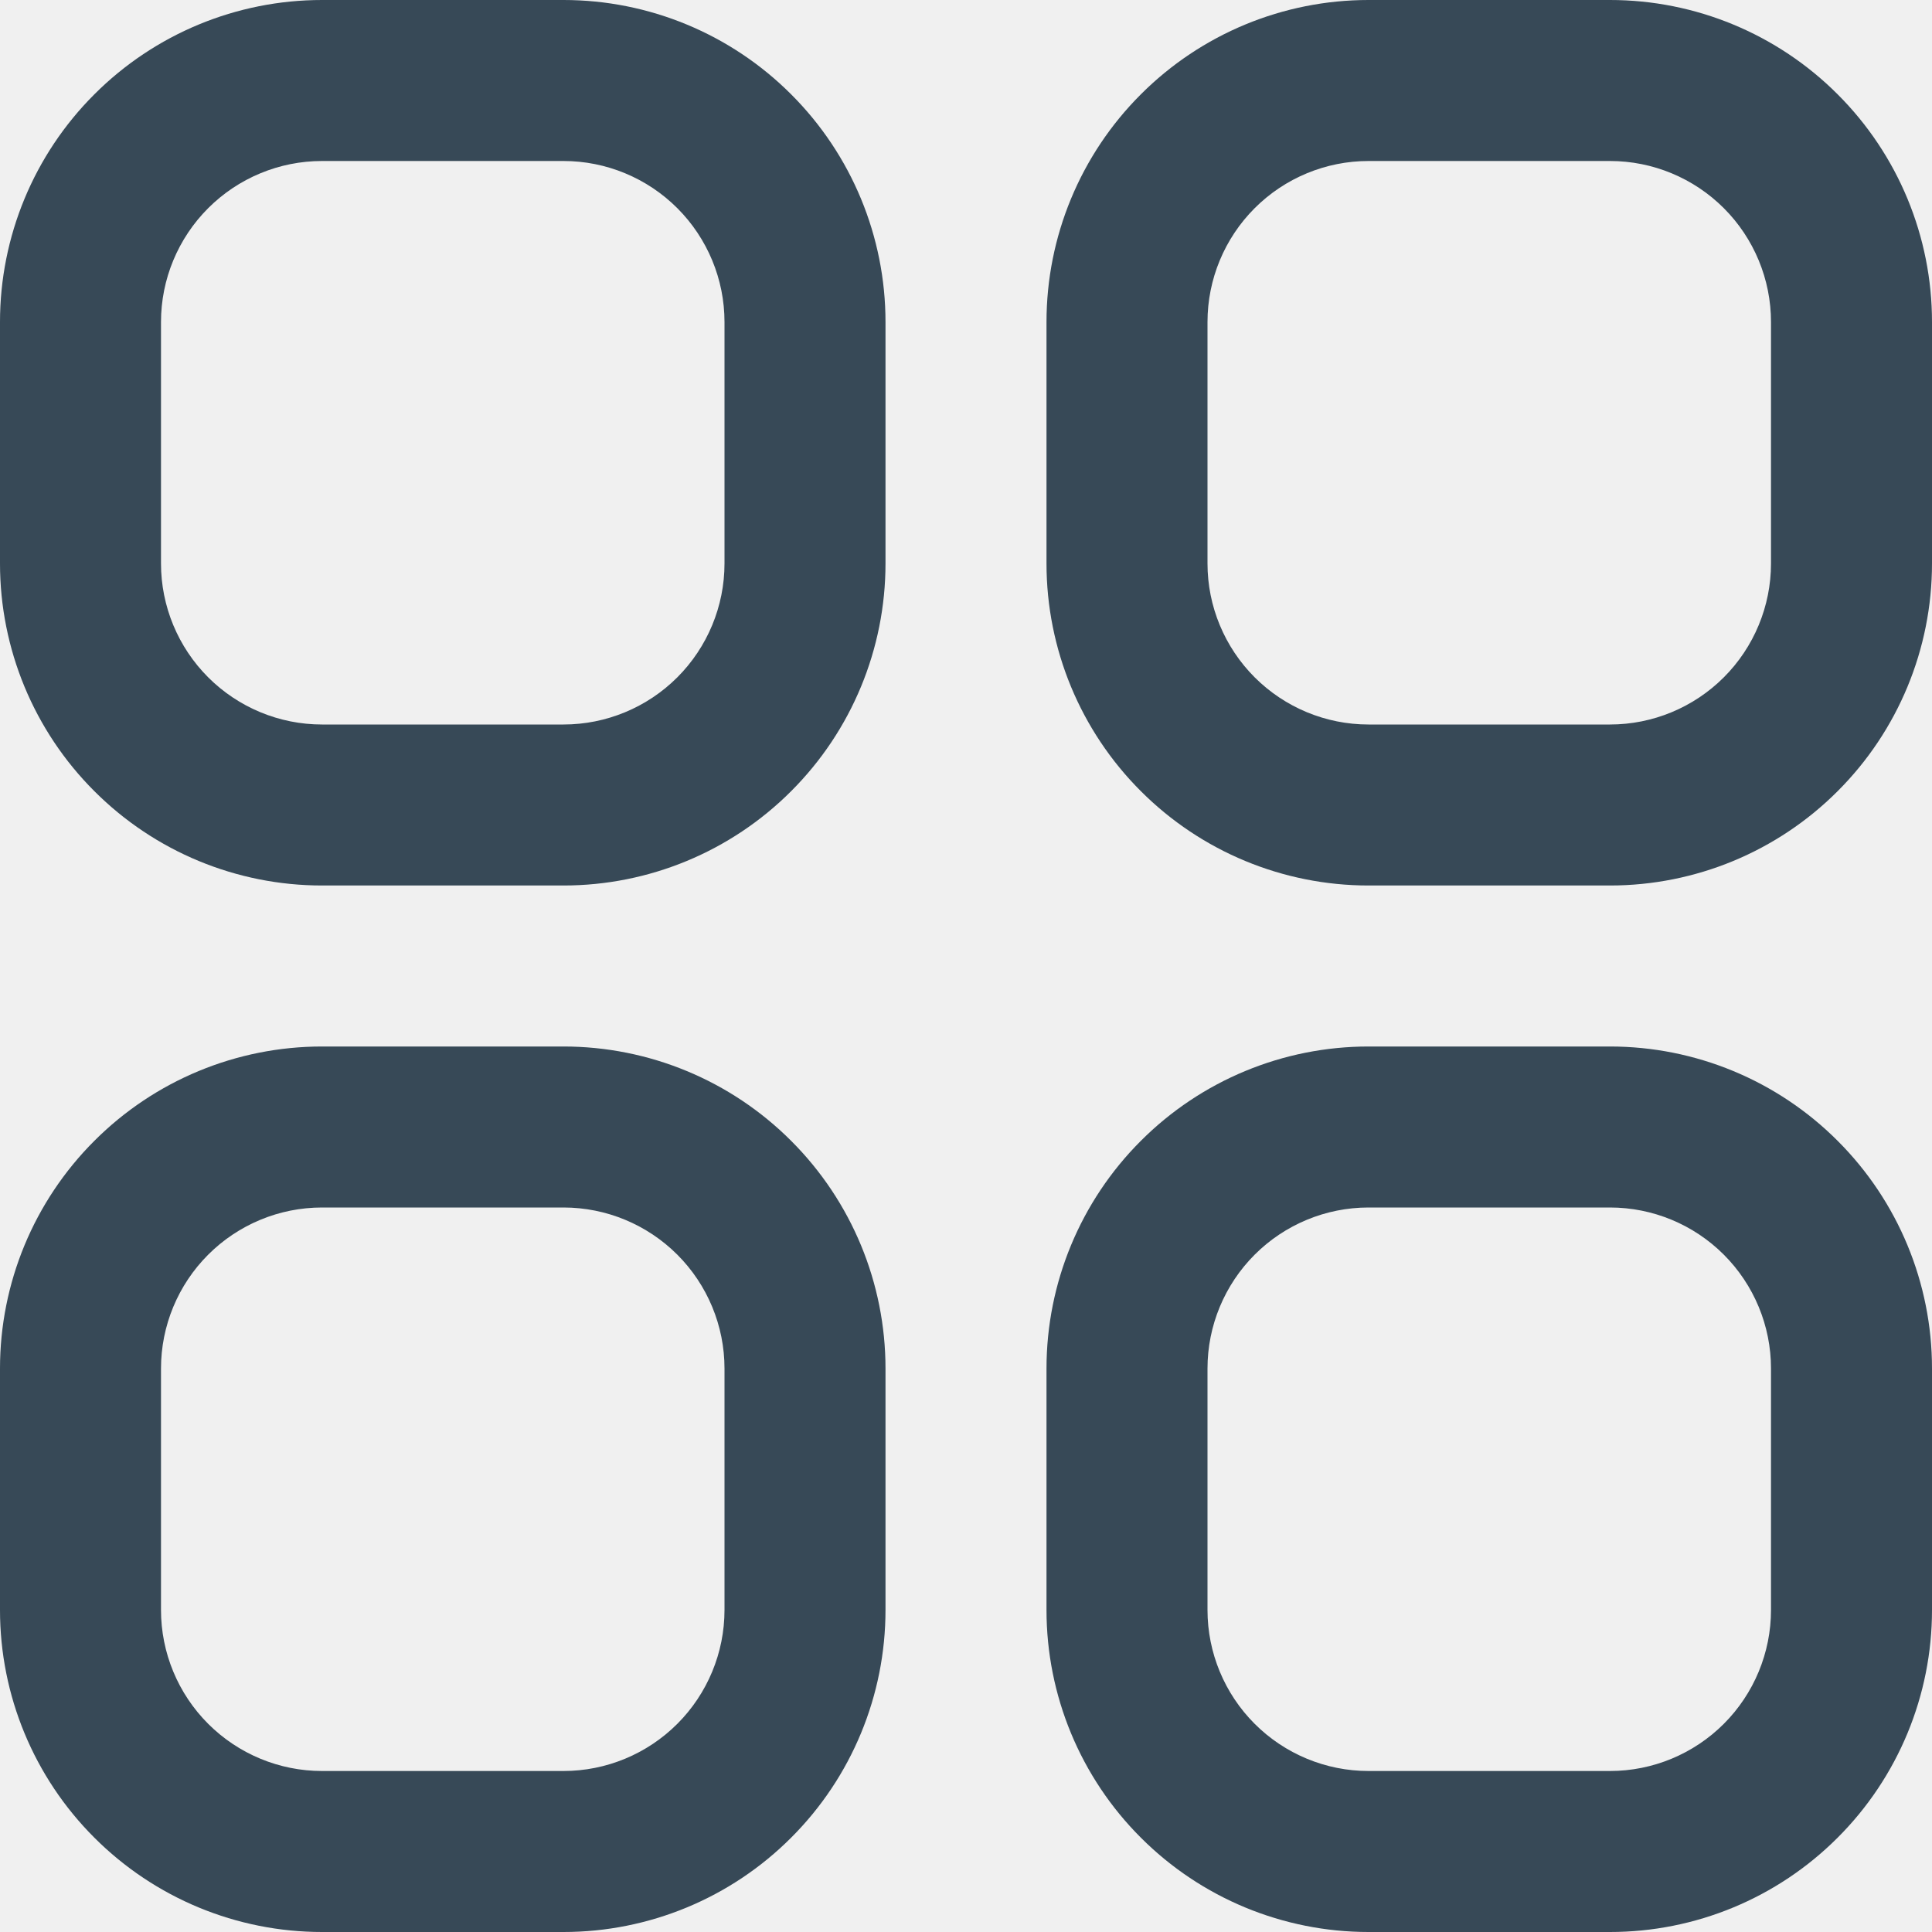
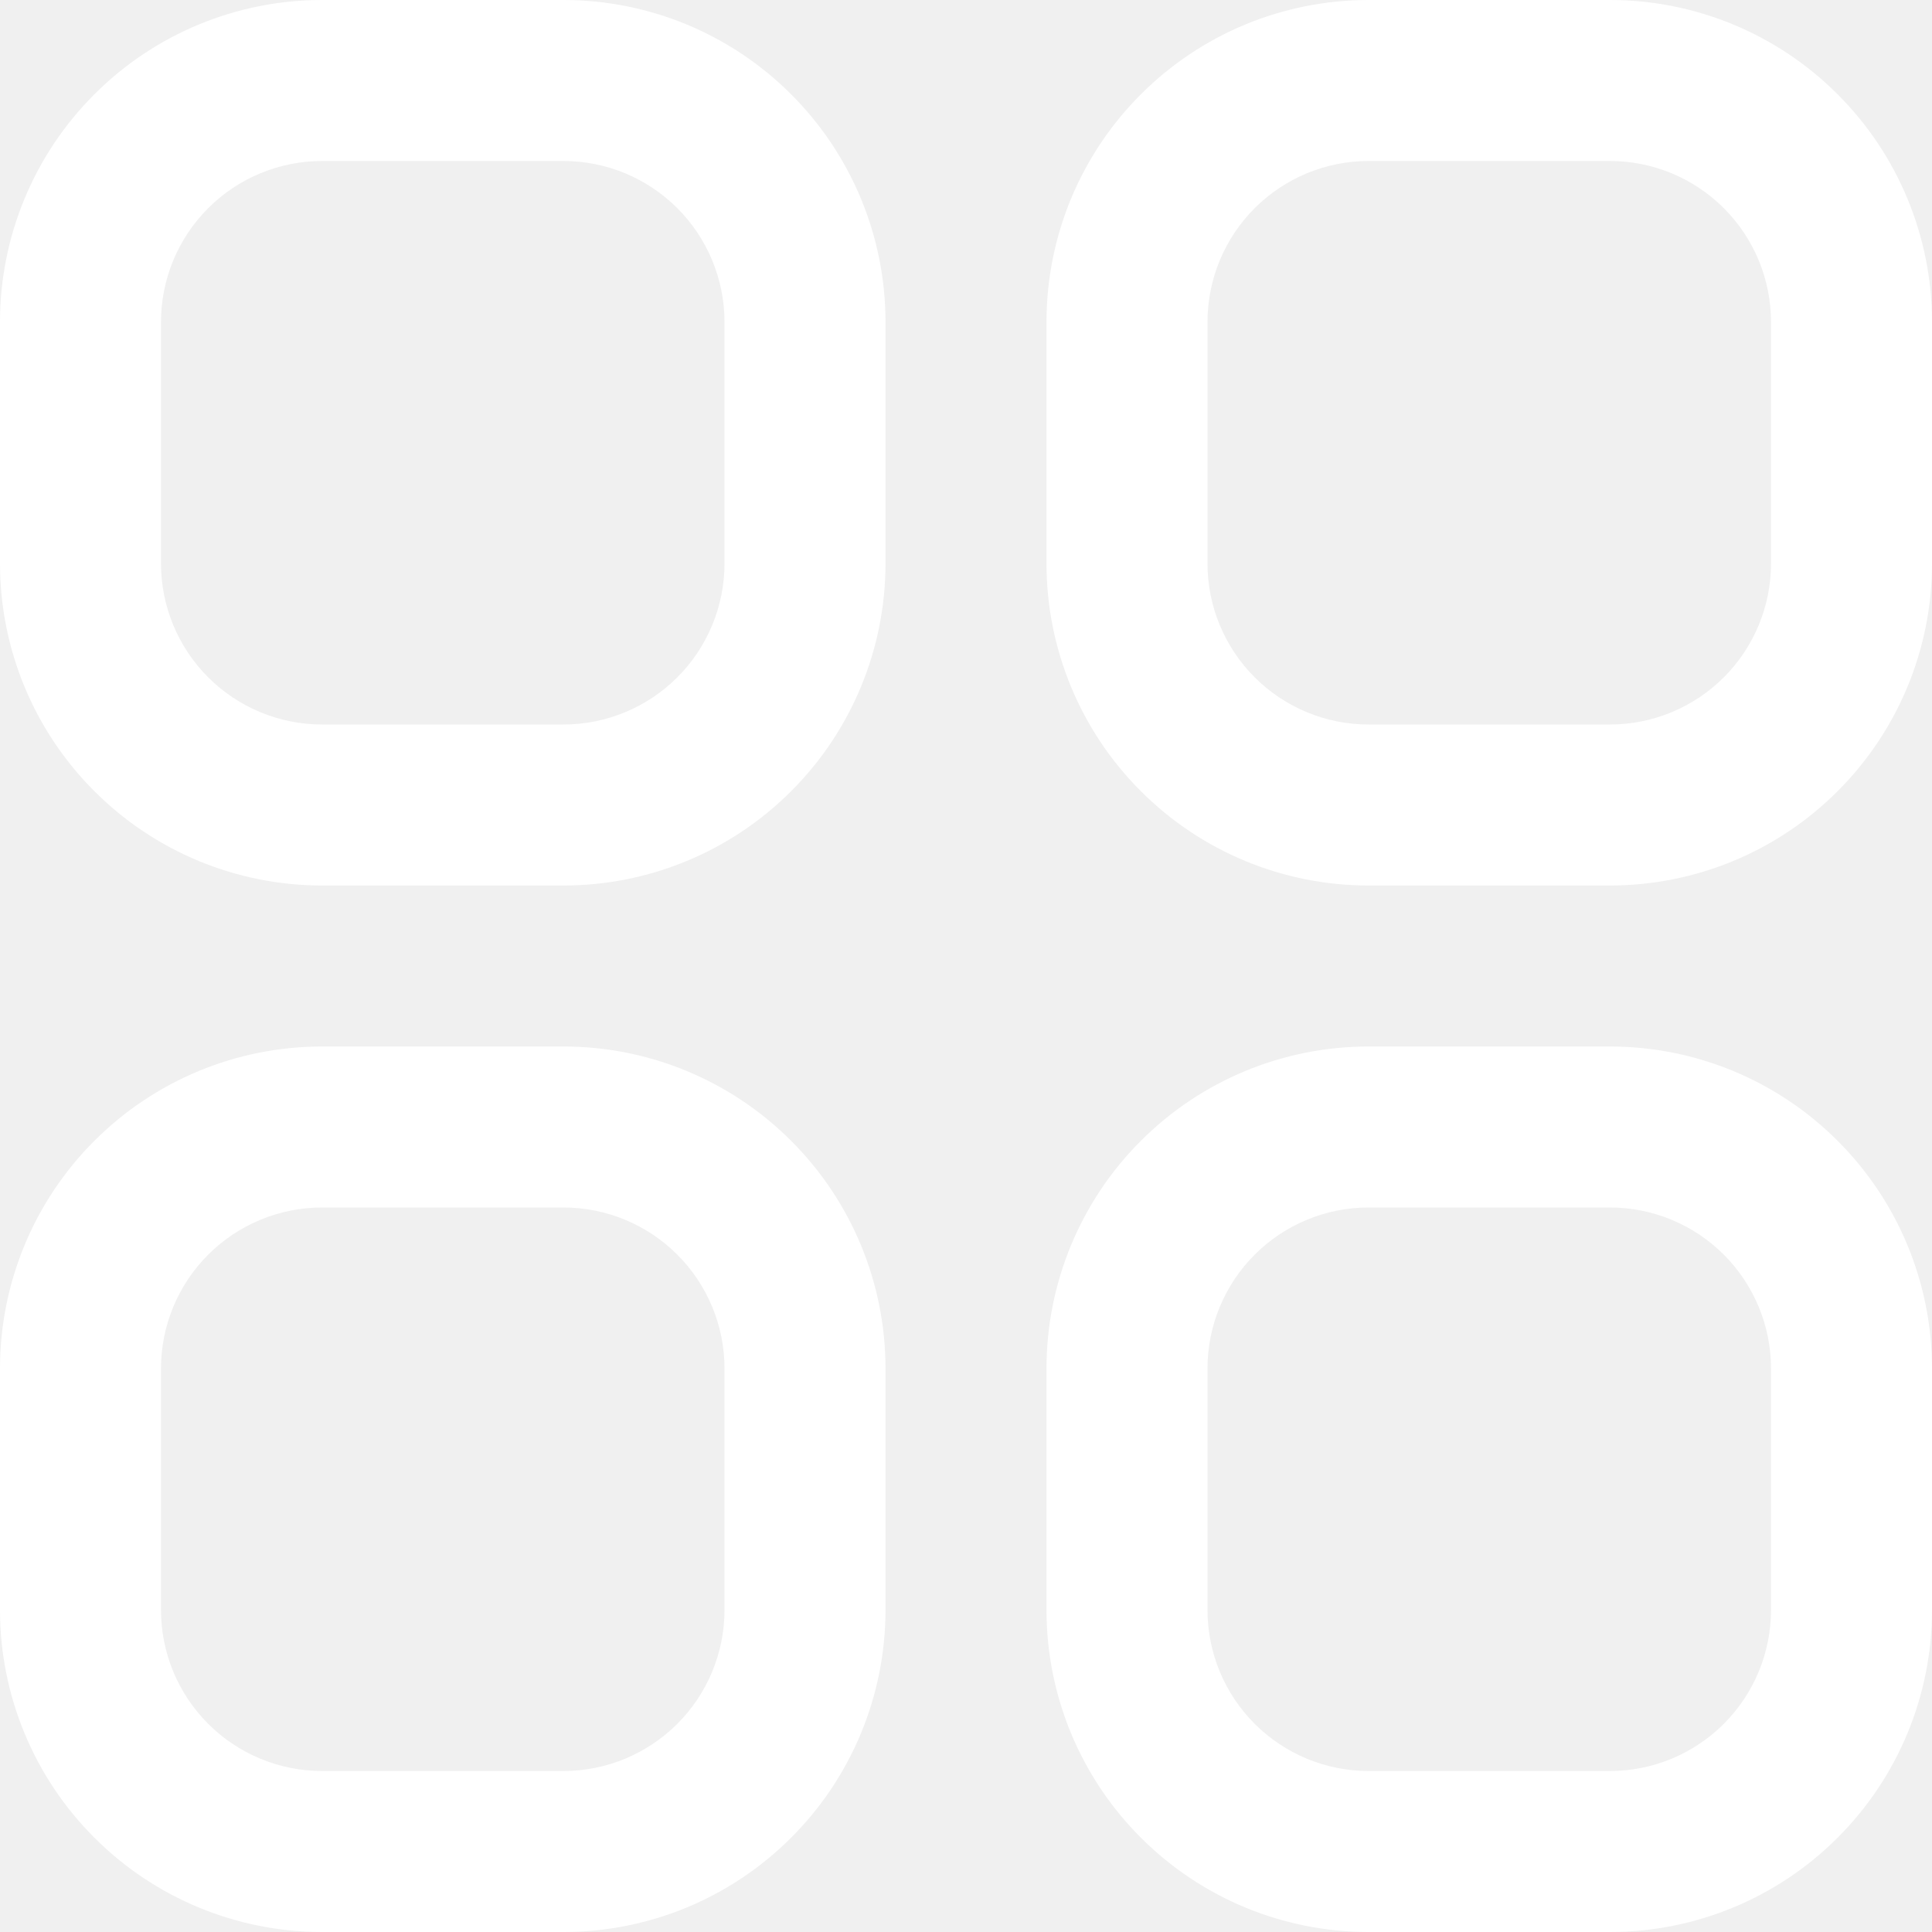
<svg xmlns="http://www.w3.org/2000/svg" width="24" height="24" viewBox="0 0 24 24" fill="none">
  <g clip-path="url(#clip0_1317_19932)">
-     <path d="M7 0H4C2.939 0 1.922 0.421 1.172 1.172C0.421 1.922 0 2.939 0 4L0 7C0 8.061 0.421 9.078 1.172 9.828C1.922 10.579 2.939 11 4 11H7C8.061 11 9.078 10.579 9.828 9.828C10.579 9.078 11 8.061 11 7V4C11 2.939 10.579 1.922 9.828 1.172C9.078 0.421 8.061 0 7 0V0ZM9 7C9 7.53 8.789 8.039 8.414 8.414C8.039 8.789 7.53 9 7 9H4C3.47 9 2.961 8.789 2.586 8.414C2.211 8.039 2 7.53 2 7V4C2 3.47 2.211 2.961 2.586 2.586C2.961 2.211 3.47 2 4 2H7C7.53 2 8.039 2.211 8.414 2.586C8.789 2.961 9 3.47 9 4V7Z" fill="#374957" />
-     <path d="M20 0H17C15.939 0 14.922 0.421 14.172 1.172C13.421 1.922 13 2.939 13 4V7C13 8.061 13.421 9.078 14.172 9.828C14.922 10.579 15.939 11 17 11H20C21.061 11 22.078 10.579 22.828 9.828C23.579 9.078 24 8.061 24 7V4C24 2.939 23.579 1.922 22.828 1.172C22.078 0.421 21.061 0 20 0V0ZM22 7C22 7.53 21.789 8.039 21.414 8.414C21.039 8.789 20.53 9 20 9H17C16.47 9 15.961 8.789 15.586 8.414C15.211 8.039 15 7.53 15 7V4C15 3.47 15.211 2.961 15.586 2.586C15.961 2.211 16.47 2 17 2H20C20.53 2 21.039 2.211 21.414 2.586C21.789 2.961 22 3.47 22 4V7Z" fill="#374957" />
-     <path d="M7 13H4C2.939 13 1.922 13.421 1.172 14.172C0.421 14.922 0 15.939 0 17L0 20C0 21.061 0.421 22.078 1.172 22.828C1.922 23.579 2.939 24 4 24H7C8.061 24 9.078 23.579 9.828 22.828C10.579 22.078 11 21.061 11 20V17C11 15.939 10.579 14.922 9.828 14.172C9.078 13.421 8.061 13 7 13ZM9 20C9 20.53 8.789 21.039 8.414 21.414C8.039 21.789 7.53 22 7 22H4C3.47 22 2.961 21.789 2.586 21.414C2.211 21.039 2 20.53 2 20V17C2 16.47 2.211 15.961 2.586 15.586C2.961 15.211 3.47 15 4 15H7C7.53 15 8.039 15.211 8.414 15.586C8.789 15.961 9 16.47 9 17V20Z" fill="#374957" />
-     <path d="M20 13H17C15.939 13 14.922 13.421 14.172 14.172C13.421 14.922 13 15.939 13 17V20C13 21.061 13.421 22.078 14.172 22.828C14.922 23.579 15.939 24 17 24H20C21.061 24 22.078 23.579 22.828 22.828C23.579 22.078 24 21.061 24 20V17C24 15.939 23.579 14.922 22.828 14.172C22.078 13.421 21.061 13 20 13ZM22 20C22 20.53 21.789 21.039 21.414 21.414C21.039 21.789 20.53 22 20 22H17C16.47 22 15.961 21.789 15.586 21.414C15.211 21.039 15 20.53 15 20V17C15 16.47 15.211 15.961 15.586 15.586C15.961 15.211 16.47 15 17 15H20C20.53 15 21.039 15.211 21.414 15.586C21.789 15.961 22 16.47 22 17V20Z" fill="#374957" />
+     <path d="M7 0H4C2.939 0 1.922 0.421 1.172 1.172C0.421 1.922 0 2.939 0 4L0 7C0 8.061 0.421 9.078 1.172 9.828C1.922 10.579 2.939 11 4 11H7C8.061 11 9.078 10.579 9.828 9.828C10.579 9.078 11 8.061 11 7V4C11 2.939 10.579 1.922 9.828 1.172C9.078 0.421 8.061 0 7 0V0ZM9 7C9 7.53 8.789 8.039 8.414 8.414C8.039 8.789 7.53 9 7 9H4C3.47 9 2.961 8.789 2.586 8.414C2.211 8.039 2 7.53 2 7V4C2 3.47 2.211 2.961 2.586 2.586C2.961 2.211 3.47 2 4 2H7C7.53 2 8.039 2.211 8.414 2.586C8.789 2.961 9 3.47 9 4V7Z" fill="#fff" />
+     <path d="M20 0H17C15.939 0 14.922 0.421 14.172 1.172C13.421 1.922 13 2.939 13 4V7C13 8.061 13.421 9.078 14.172 9.828C14.922 10.579 15.939 11 17 11H20C21.061 11 22.078 10.579 22.828 9.828C23.579 9.078 24 8.061 24 7V4C24 2.939 23.579 1.922 22.828 1.172C22.078 0.421 21.061 0 20 0V0ZM22 7C22 7.53 21.789 8.039 21.414 8.414C21.039 8.789 20.53 9 20 9H17C16.47 9 15.961 8.789 15.586 8.414C15.211 8.039 15 7.53 15 7V4C15 3.47 15.211 2.961 15.586 2.586C15.961 2.211 16.47 2 17 2H20C20.53 2 21.039 2.211 21.414 2.586C21.789 2.961 22 3.47 22 4V7Z" fill="#fff" />
+     <path d="M7 13H4C2.939 13 1.922 13.421 1.172 14.172C0.421 14.922 0 15.939 0 17L0 20C0 21.061 0.421 22.078 1.172 22.828C1.922 23.579 2.939 24 4 24H7C8.061 24 9.078 23.579 9.828 22.828C10.579 22.078 11 21.061 11 20V17C11 15.939 10.579 14.922 9.828 14.172C9.078 13.421 8.061 13 7 13ZM9 20C9 20.53 8.789 21.039 8.414 21.414C8.039 21.789 7.53 22 7 22H4C3.47 22 2.961 21.789 2.586 21.414C2.211 21.039 2 20.53 2 20V17C2 16.47 2.211 15.961 2.586 15.586C2.961 15.211 3.47 15 4 15H7C7.53 15 8.039 15.211 8.414 15.586C8.789 15.961 9 16.47 9 17V20Z" fill="#fff" />
+     <path d="M20 13H17C15.939 13 14.922 13.421 14.172 14.172C13.421 14.922 13 15.939 13 17V20C13 21.061 13.421 22.078 14.172 22.828C14.922 23.579 15.939 24 17 24H20C21.061 24 22.078 23.579 22.828 22.828C23.579 22.078 24 21.061 24 20V17C24 15.939 23.579 14.922 22.828 14.172C22.078 13.421 21.061 13 20 13ZM22 20C22 20.53 21.789 21.039 21.414 21.414C21.039 21.789 20.53 22 20 22H17C16.47 22 15.961 21.789 15.586 21.414C15.211 21.039 15 20.53 15 20V17C15 16.47 15.211 15.961 15.586 15.586C15.961 15.211 16.47 15 17 15H20C20.53 15 21.039 15.211 21.414 15.586C21.789 15.961 22 16.47 22 17V20Z" fill="#fff" />
  </g>
  <defs>
    <clipPath id="clip0_1317_19932">
      <rect width="24" height="24" fill="white" />
    </clipPath>
  </defs>
</svg>
